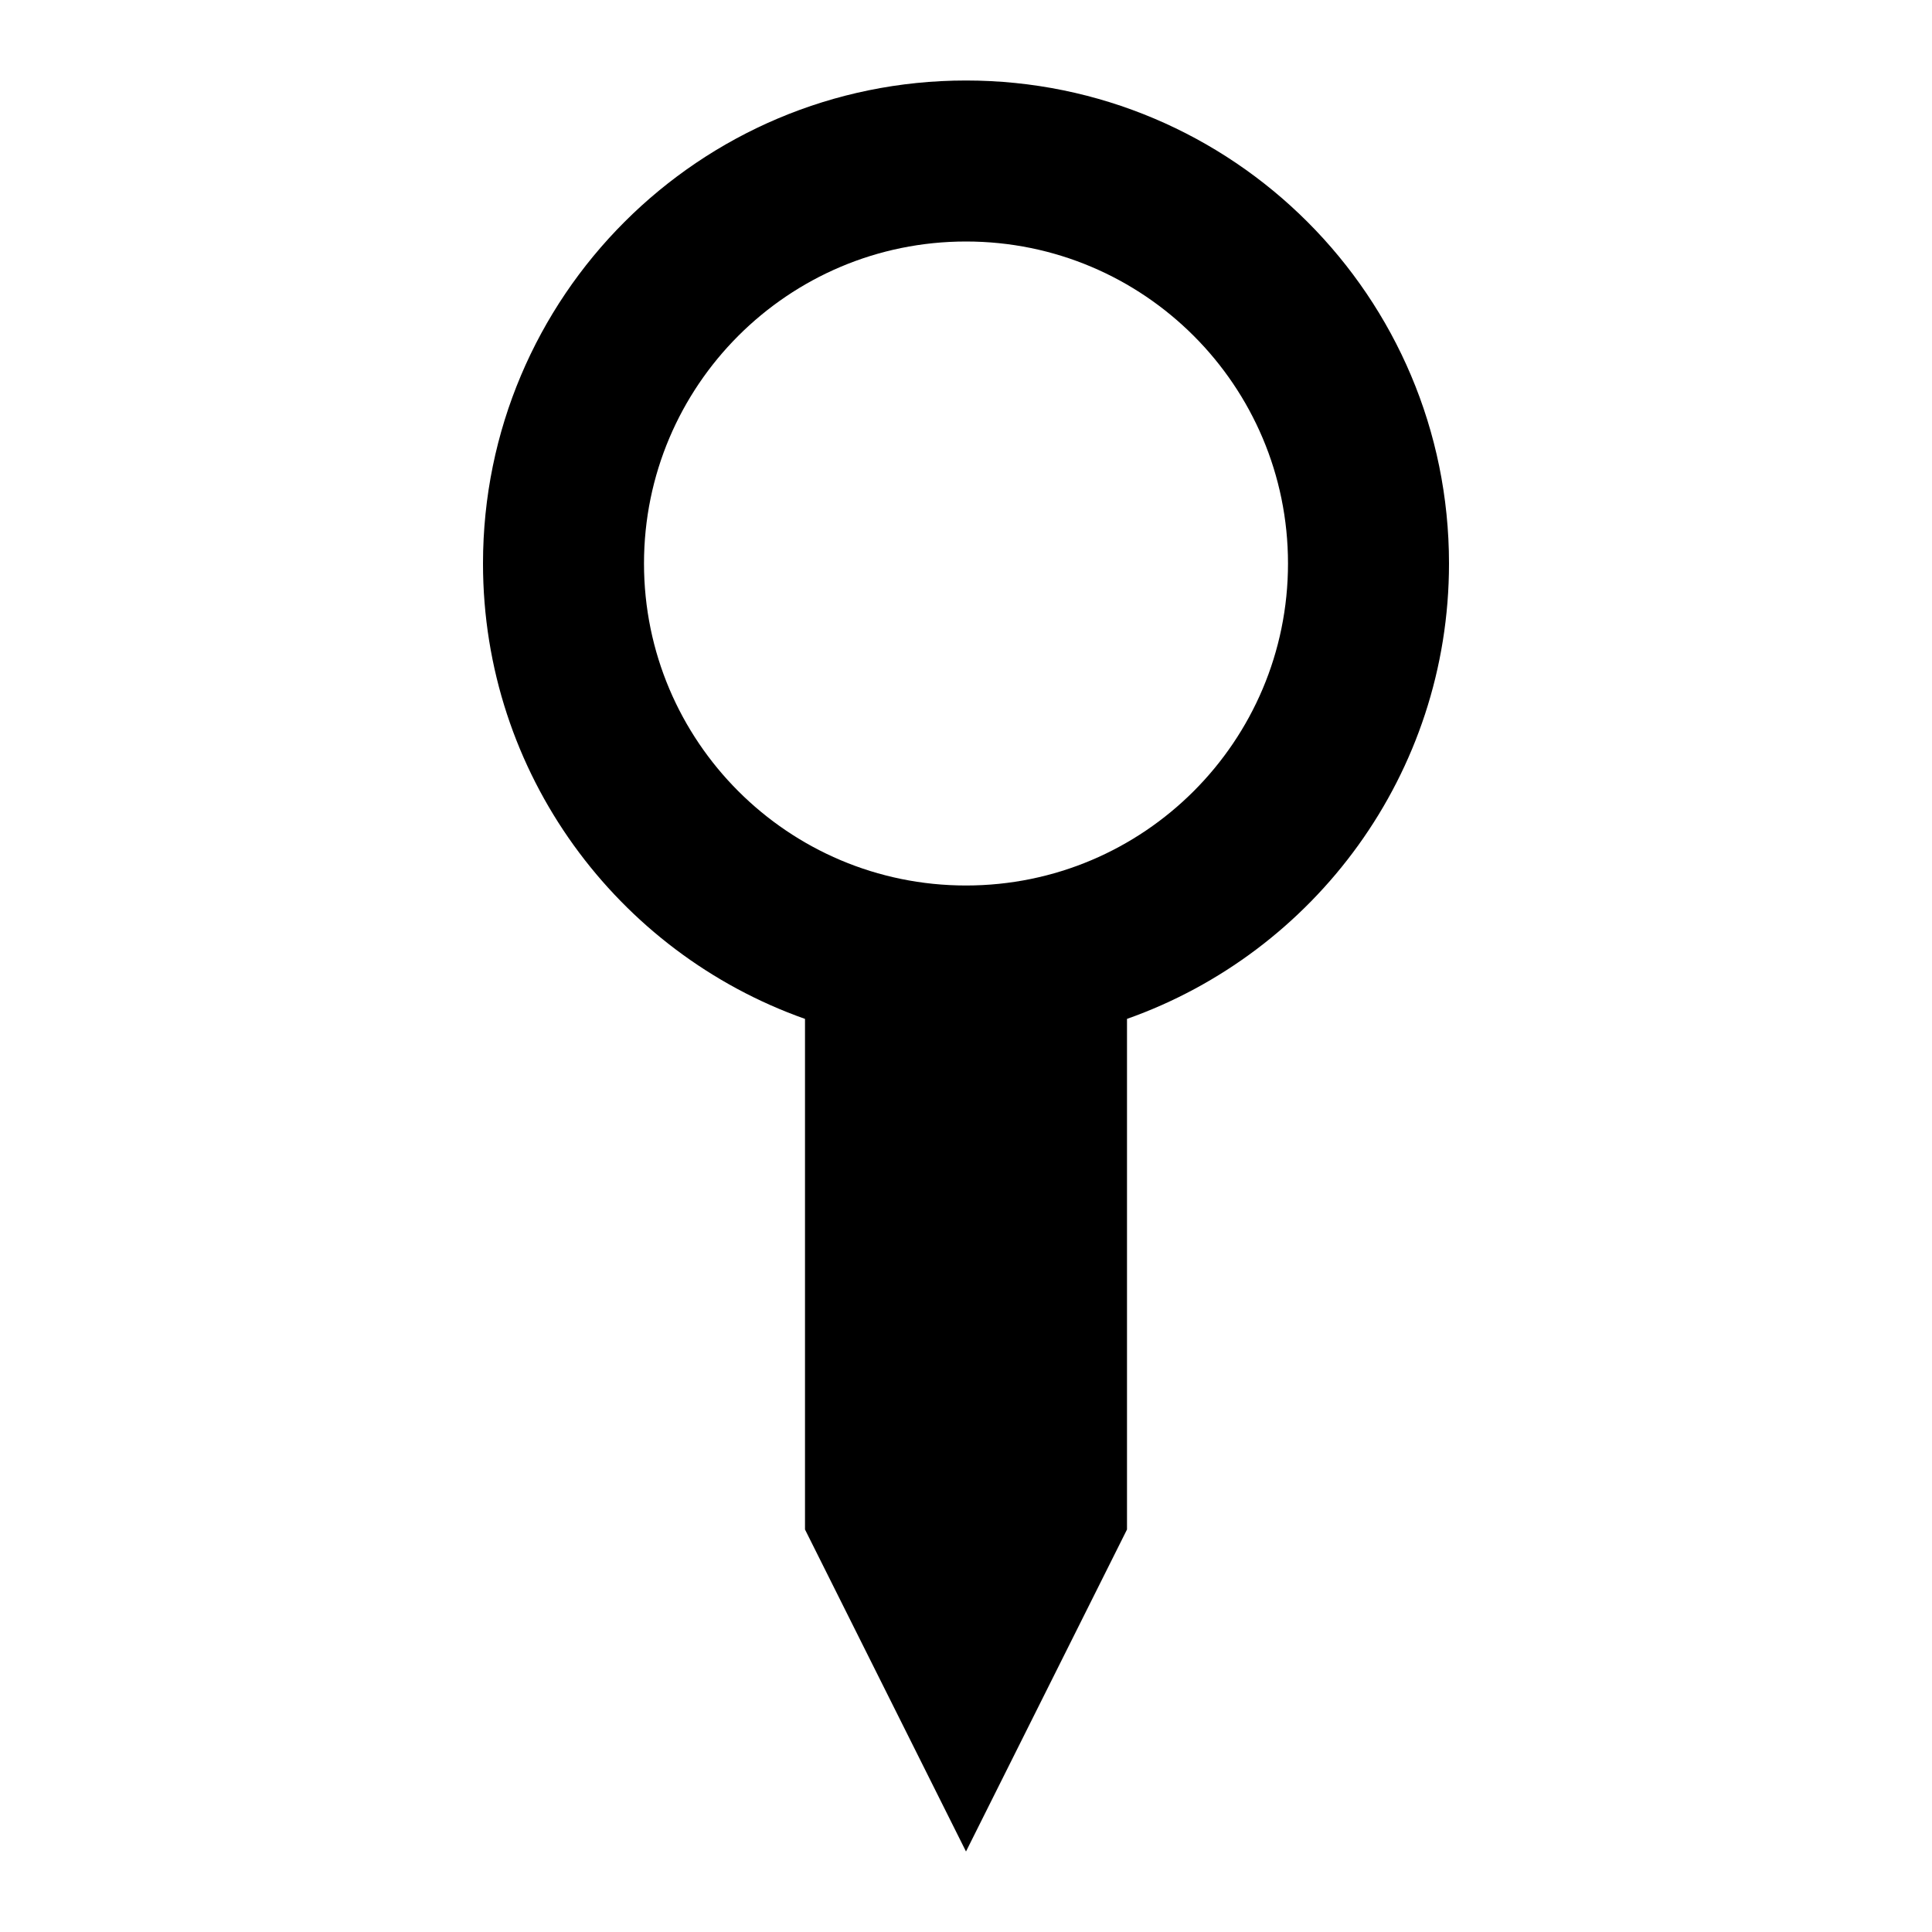
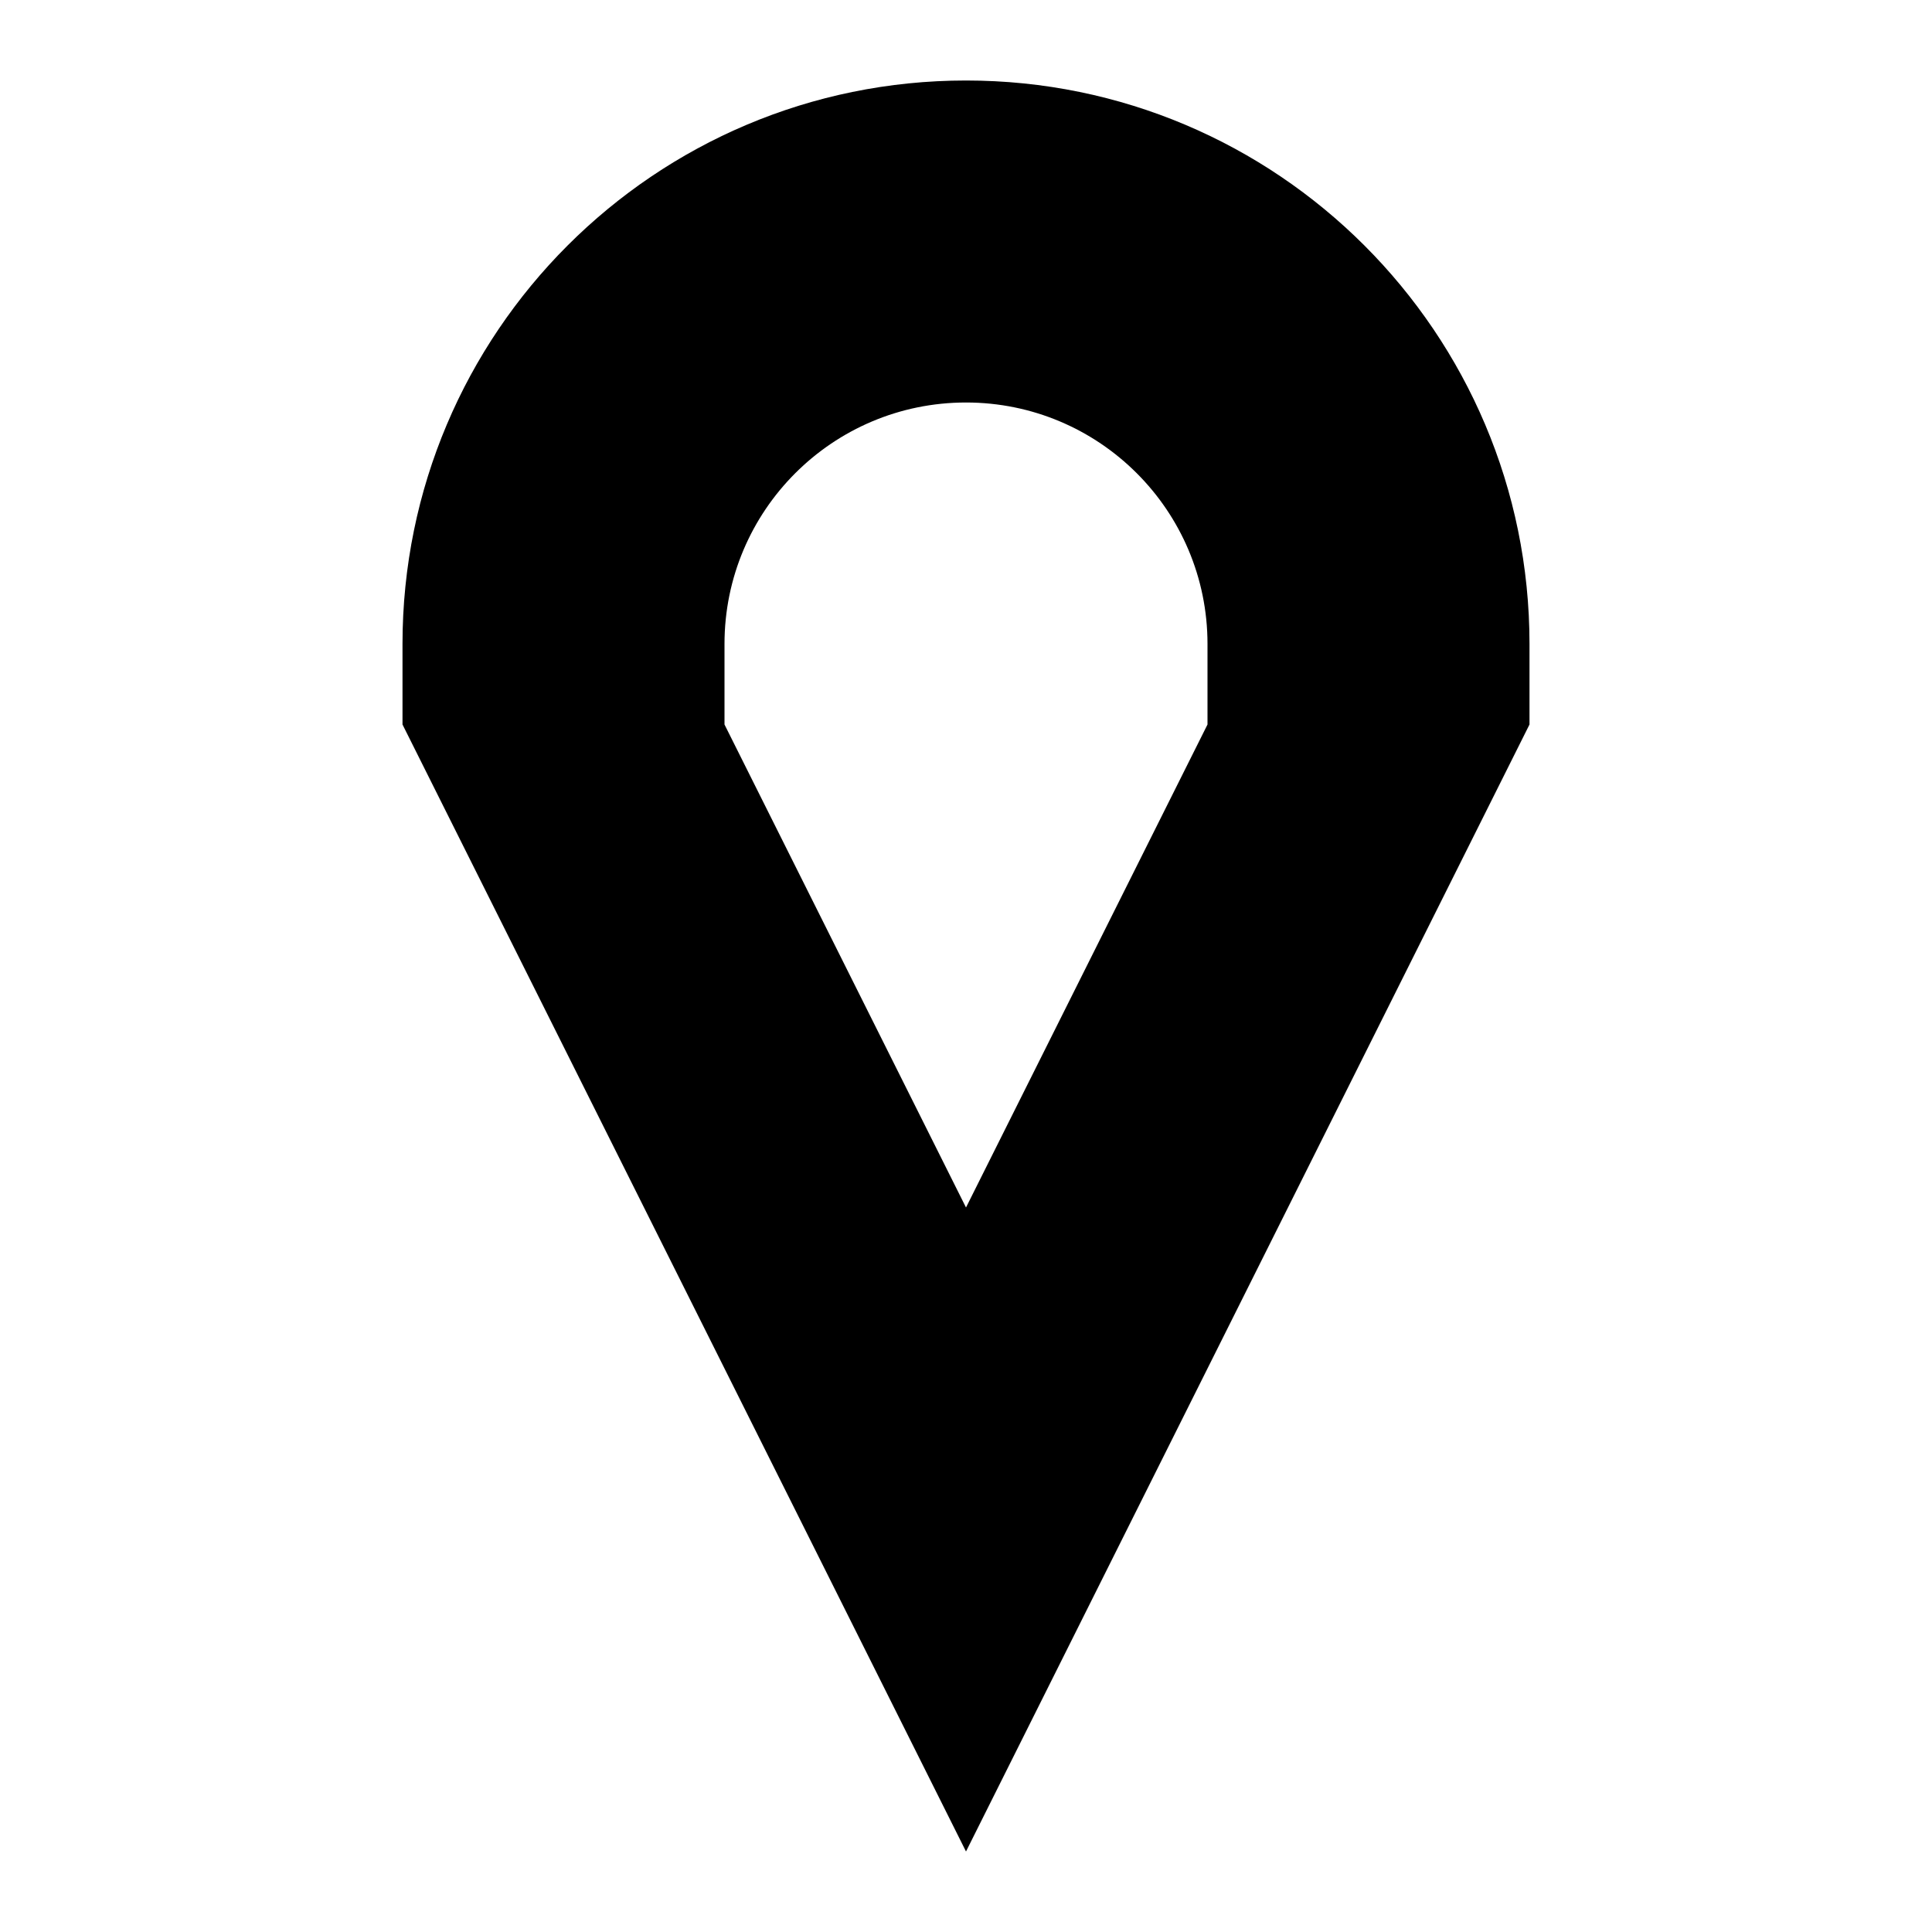
<svg xmlns="http://www.w3.org/2000/svg" width="24" height="24" viewBox="0 0 24 24" fill="none">
-   <path fill-rule="evenodd" clip-rule="evenodd" d="M12 1C15.314 1 18 3.686 18 7C18 9.612 16.33 11.833 14 12.657V19L12 23L10 19V12.657C7.67 11.833 6 9.612 6 7C6 3.686 8.686 1 12 1ZM12 3C9.791 3 8 4.791 8 7C8 9.209 9.791 11 12 11C14.209 11 16 9.209 16 7C16 4.791 14.209 3 12 3Z" fill="currentColor" />
+   <path d="M19 9L12 23L5 9V8C5 4.134 8.134 1 12 1C15.866 1 19 4.134 19 8V9ZM9 9L12 15L15 9V8C15 6.343 13.657 5 12 5C10.343 5 9 6.343 9 8V9Z" fill-rule="evenodd" clip-rule="evenodd" fill="currentColor" />
</svg>
